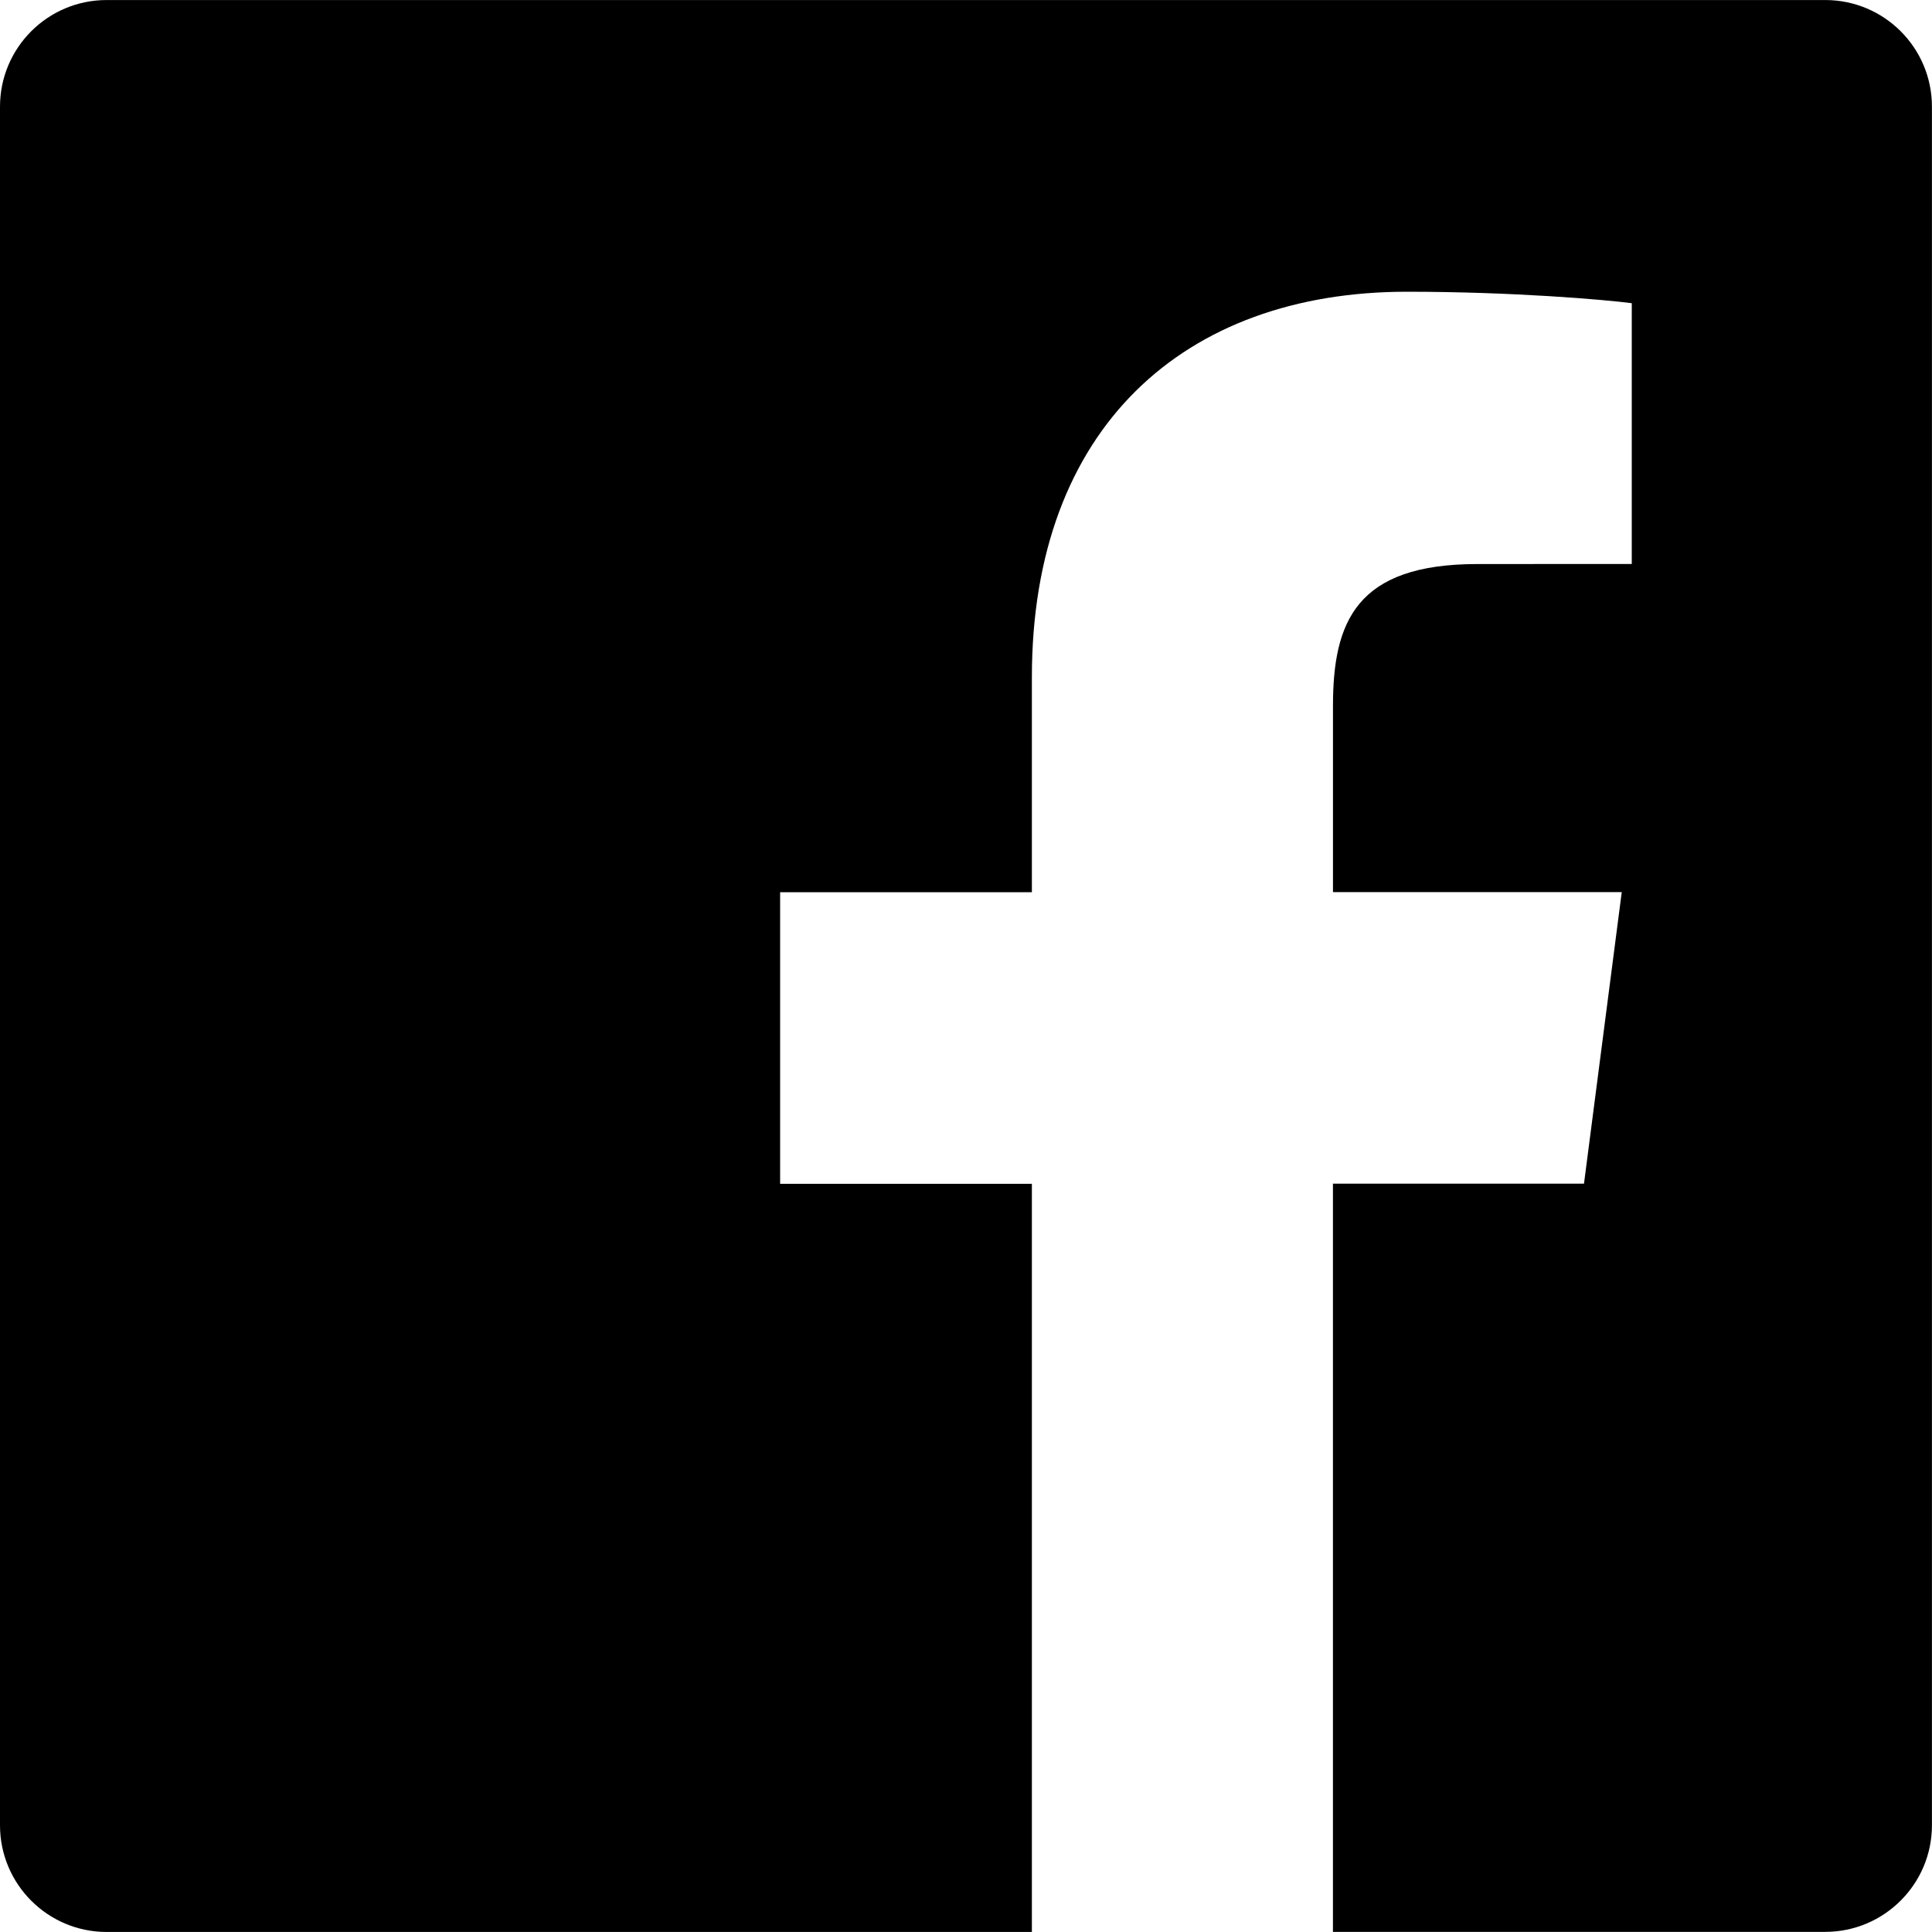
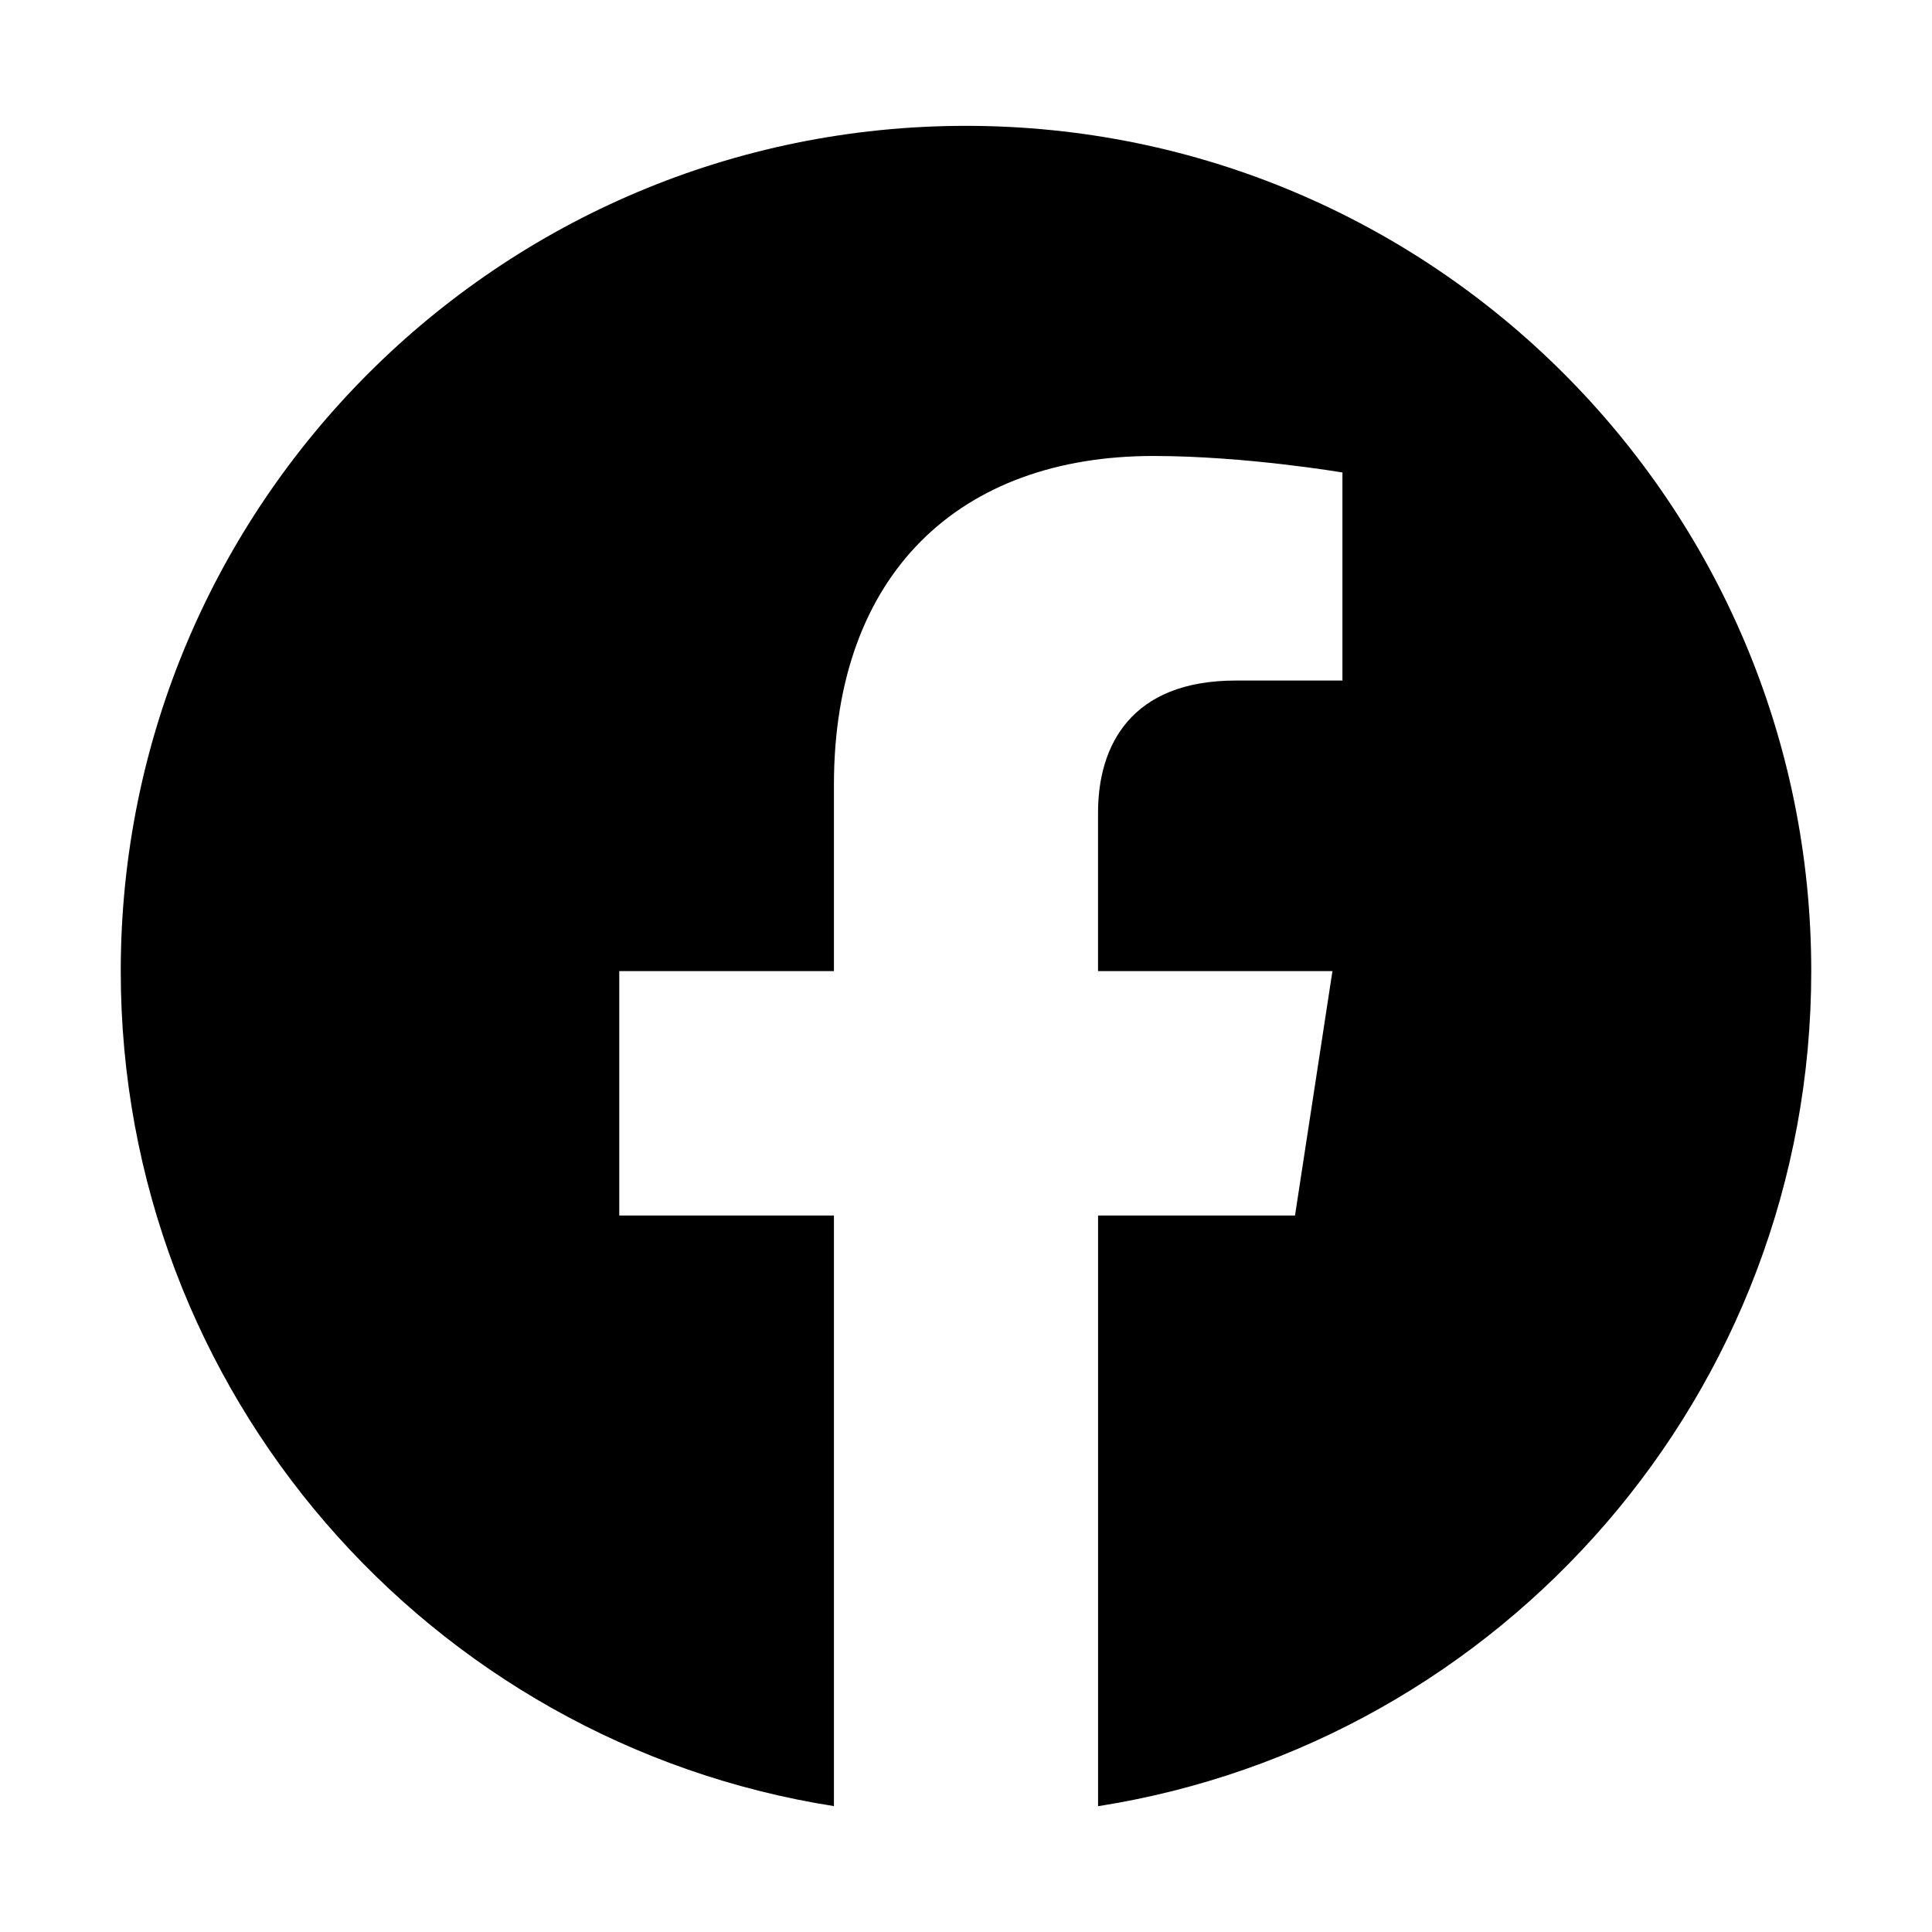
- <svg xmlns="http://www.w3.org/2000/svg" version="1.1" id="Capa_1" x="0px" y="0px" width="60.734px" height="60.733px" viewBox="0 0 60.734 60.733" style="enable-background:new 0 0 60.734 60.733;" xml:space="preserve">
-   <g>
-     <path d="M57.378,0.001H3.352C1.502,0.001,0,1.5,0,3.353v54.026c0,1.853,1.502,3.354,3.352,3.354h29.086V37.214h-7.914v-9.167h7.914   v-6.76c0-7.843,4.789-12.116,11.787-12.116c3.355,0,6.232,0.251,7.071,0.36v8.198l-4.854,0.002c-3.805,0-4.539,1.809-4.539,4.462   v5.851h9.078l-1.187,9.166h-7.892v23.52h15.475c1.852,0,3.355-1.503,3.355-3.351V3.351C60.731,1.5,59.23,0.001,57.378,0.001z" />
-   </g>
-   <g>
- </g>
-   <g>
- </g>
-   <g>
- </g>
-   <g>
- </g>
-   <g>
- </g>
-   <g>
- </g>
-   <g>
- </g>
-   <g>
- </g>
-   <g>
- </g>
-   <g>
- </g>
-   <g>
- </g>
-   <g>
- </g>
-   <g>
- </g>
-   <g>
- </g>
-   <g>
- </g>
+ <svg xmlns="http://www.w3.org/2000/svg" class="ionicon" viewBox="0 0 512 512">
+   <path d="M480 257.35c0-123.7-100.3-224-224-224s-224 100.3-224 224c0 111.8 81.9 204.47 189 221.29V322.12h-56.89v-64.77H221V208c0-56.13 33.45-87.16 84.61-87.16 24.51 0 50.15 4.38 50.15 4.38v55.13H327.5c-27.81 0-36.51 17.26-36.51 35v42h62.12l-9.92 64.77H291v156.54c107.1-16.81 189-109.48 189-221.31z" fill-rule="evenodd" />
</svg>
